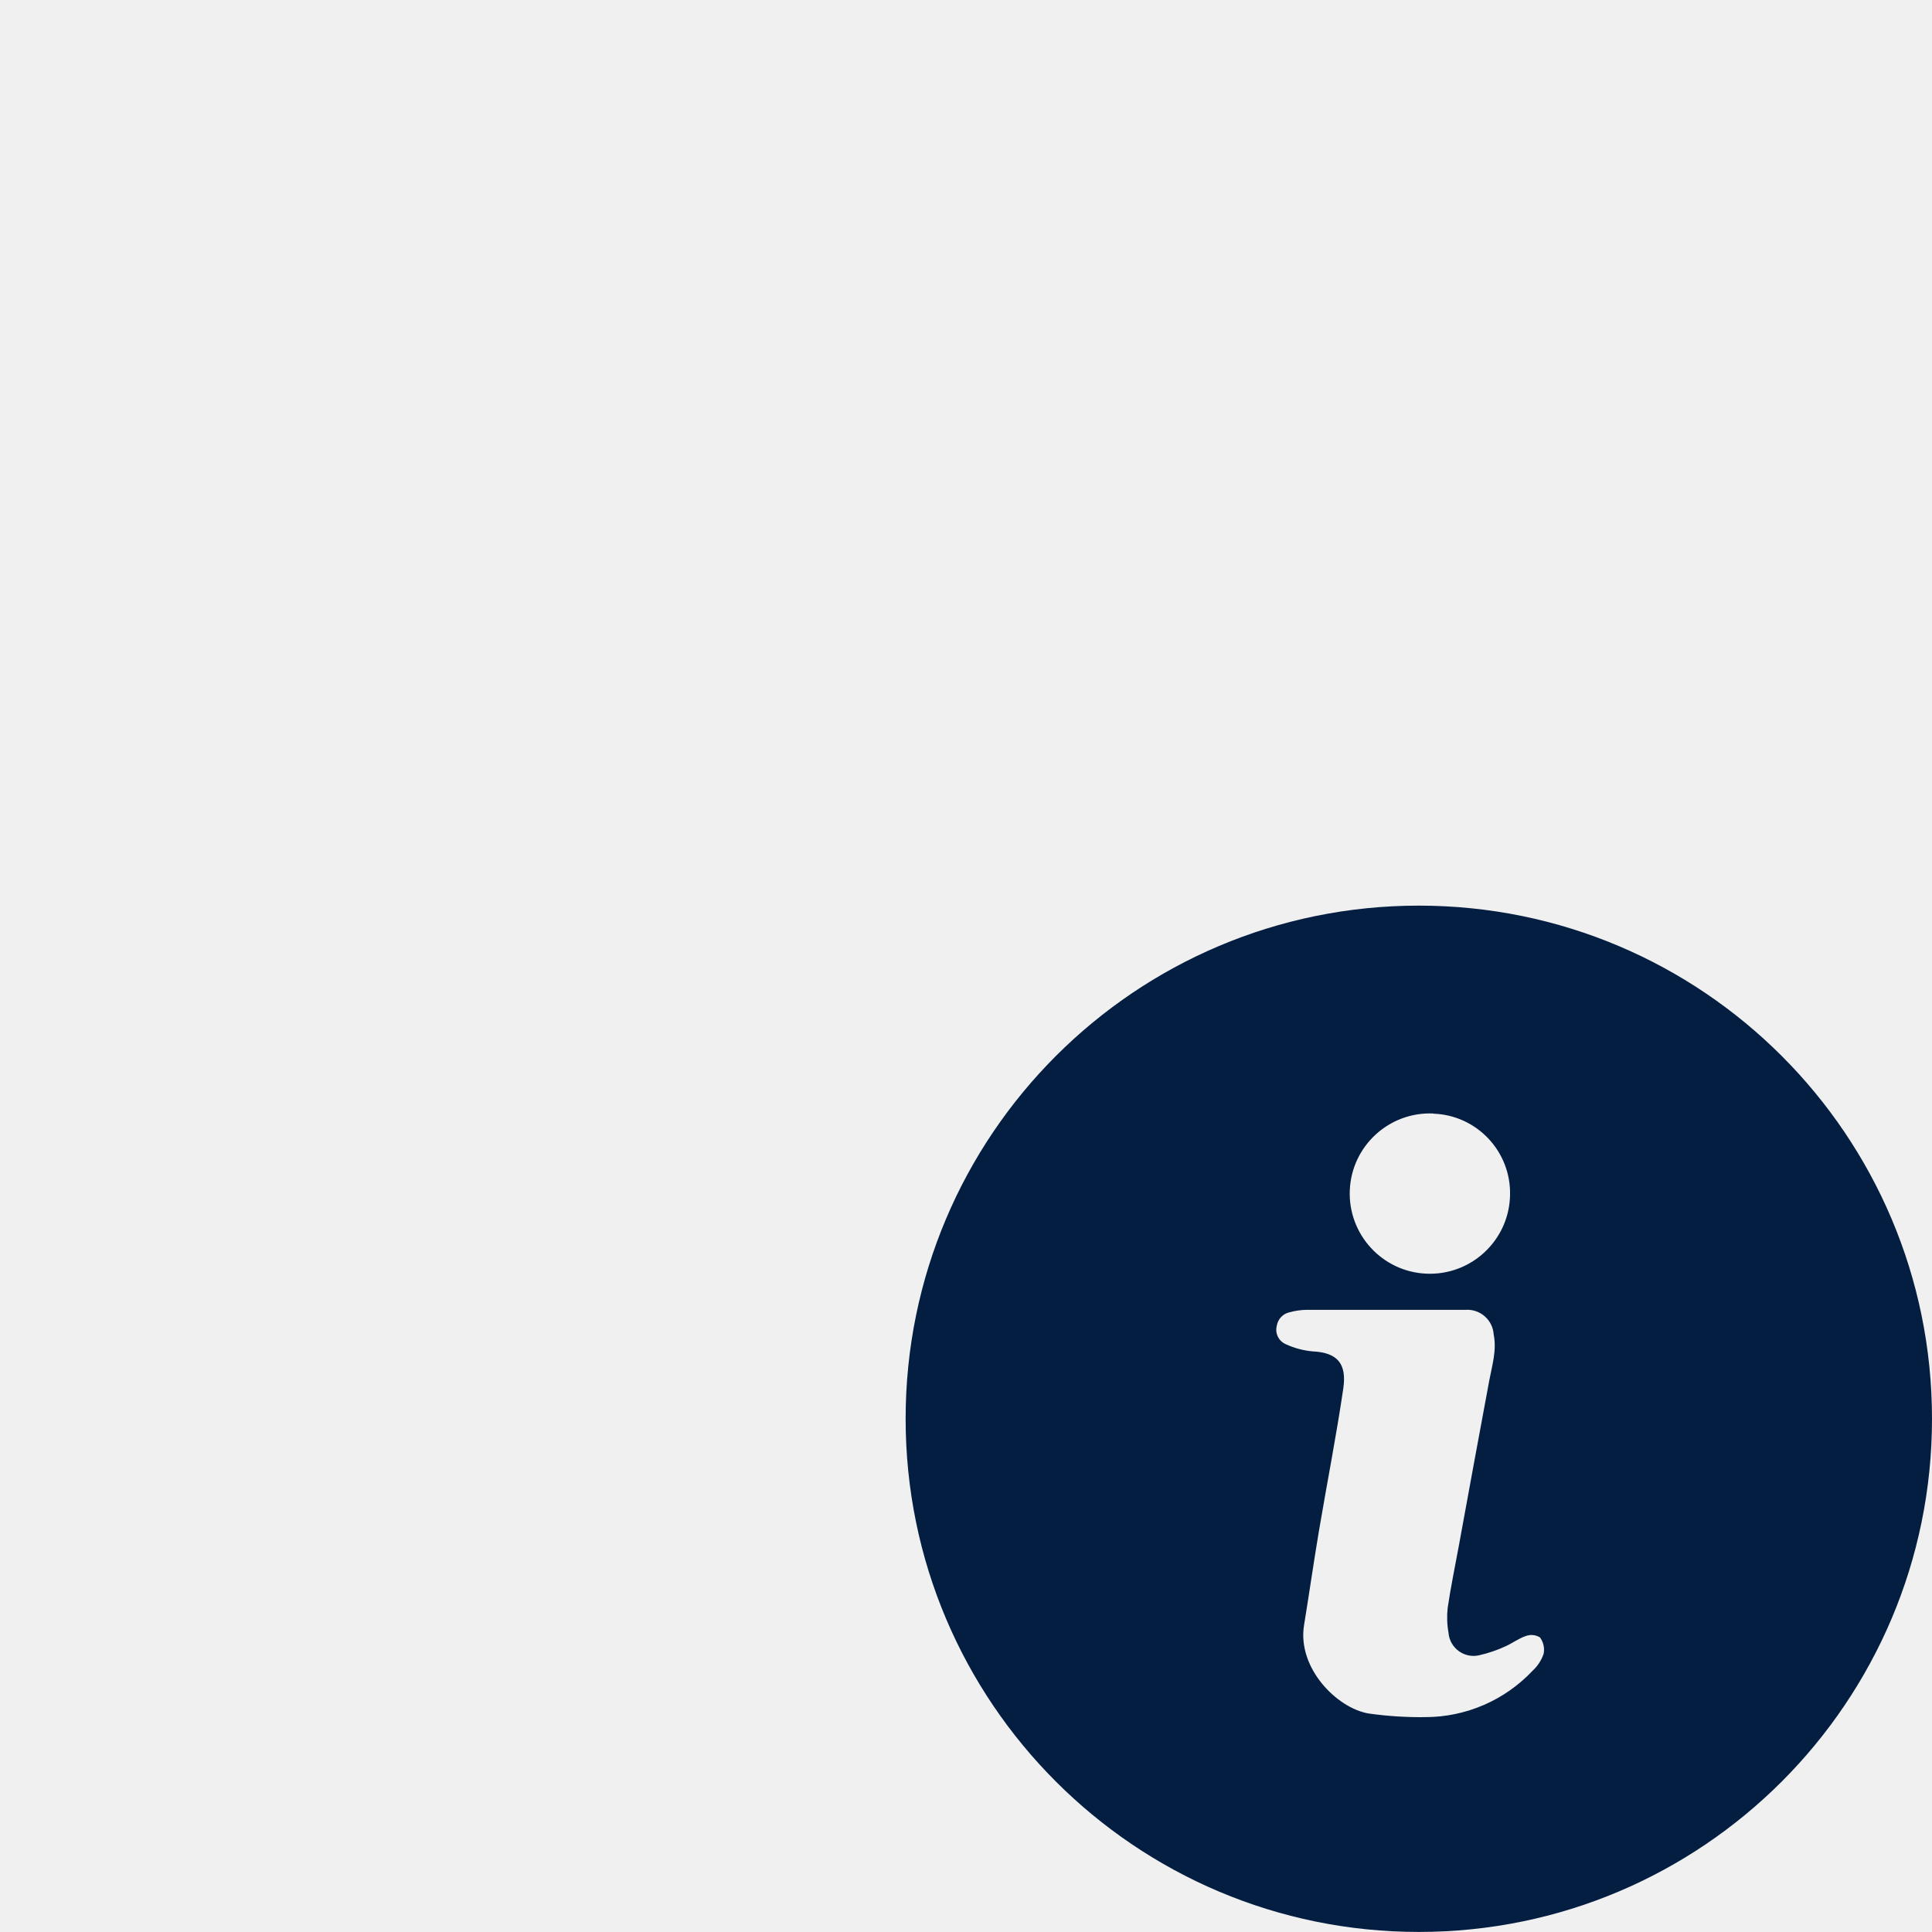
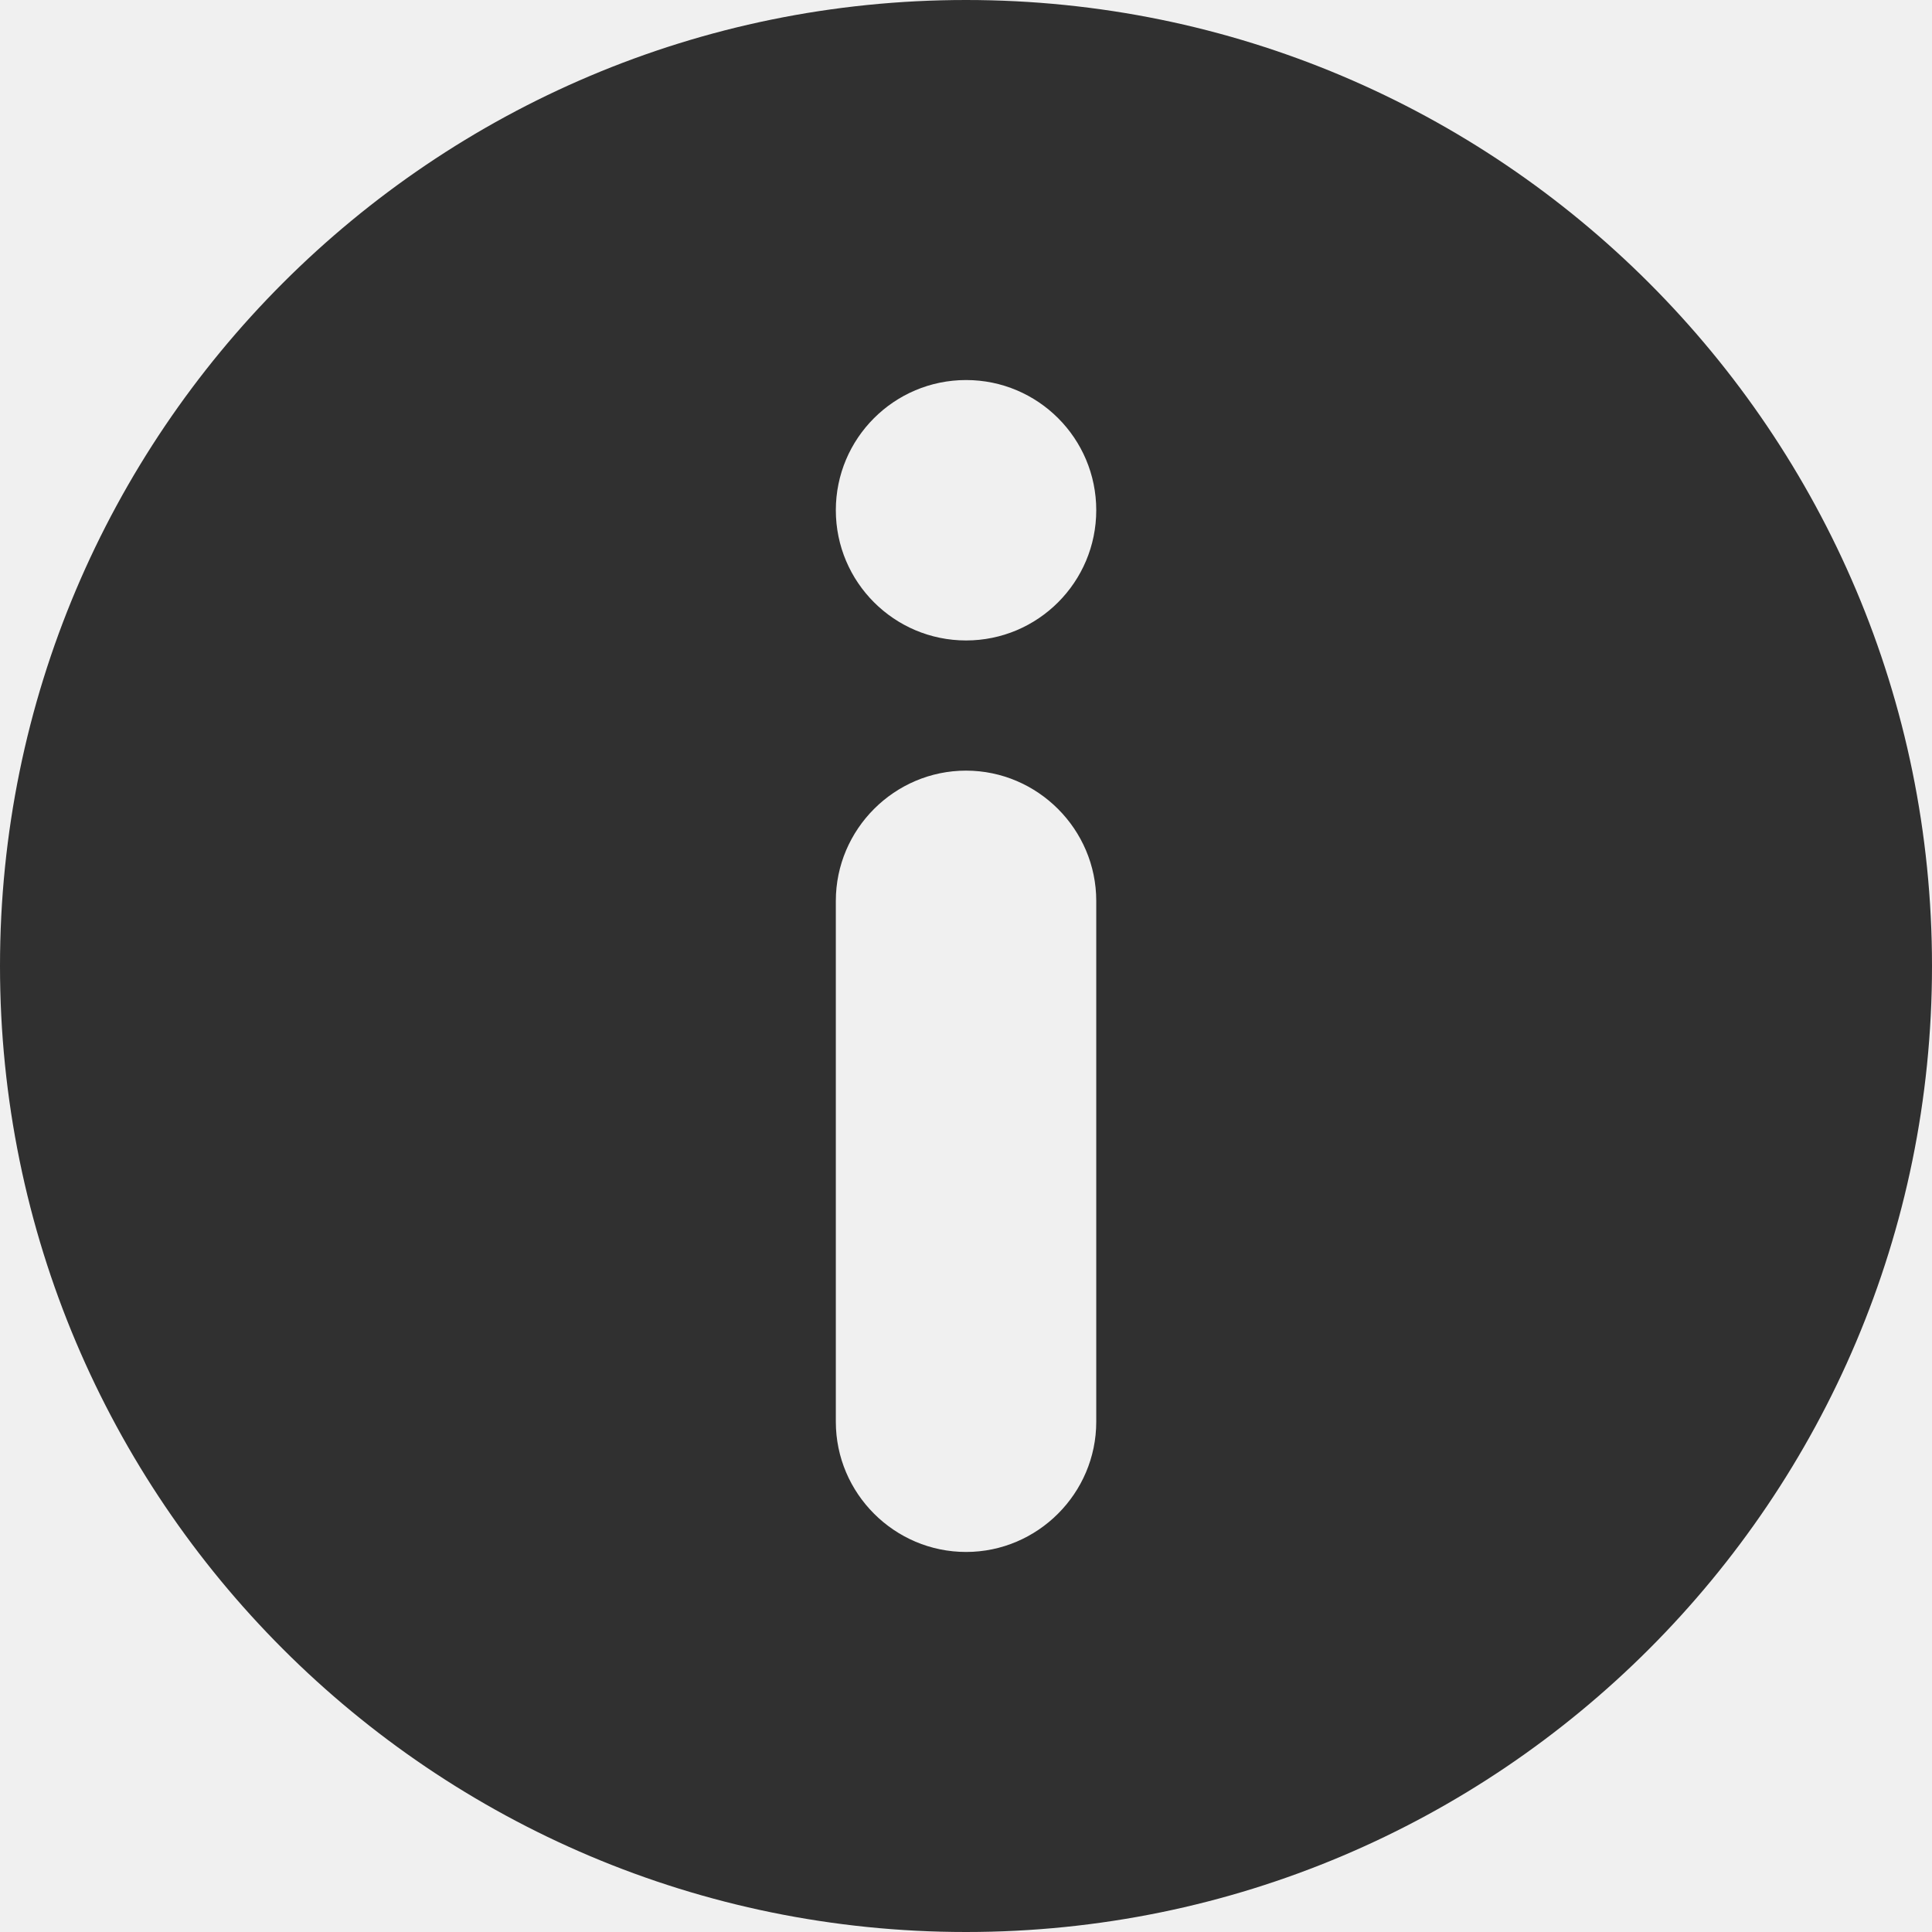
- <svg xmlns="http://www.w3.org/2000/svg" width="512" height="512" viewBox="0 0 32 32" fill="none">
-   <g clip-path="url(#clip0)">
-     <path fill-rule="evenodd" clip-rule="evenodd" d="M 23.5 15 C 28.194 15 32 18.805 32 23.5 C 32 28.193 28.194 31.999 23.5 31.999 C 18.806 31.999 15 28.193 15 23.5 C 15 18.805 18.806 15 23.5 15 Z M 24.272 21.695 L 24.268 21.695 L 21.642 21.695 C 21.547 21.696 21.452 21.71 21.361 21.735 C 21.249 21.758 21.164 21.849 21.147 21.962 C 21.116 22.084 21.178 22.211 21.294 22.263 C 21.434 22.328 21.585 22.369 21.74 22.383 C 22.146 22.402 22.31 22.58 22.249 22.998 C 22.134 23.781 21.981 24.557 21.849 25.338 C 21.76 25.865 21.685 26.393 21.599 26.919 C 21.484 27.628 22.145 28.294 22.67 28.381 C 22.981 28.425 23.295 28.445 23.609 28.441 C 24.281 28.44 24.924 28.162 25.385 27.672 C 25.469 27.595 25.532 27.498 25.568 27.39 C 25.586 27.296 25.564 27.198 25.507 27.121 C 25.438 27.078 25.353 27.069 25.277 27.096 C 25.157 27.135 25.05 27.217 24.933 27.269 C 24.797 27.332 24.654 27.381 24.506 27.415 C 24.283 27.47 24.057 27.333 24.002 27.109 C 23.997 27.088 23.994 27.066 23.992 27.043 C 23.967 26.907 23.963 26.768 23.978 26.631 C 24.028 26.292 24.098 25.955 24.16 25.619 C 24.327 24.702 24.496 23.784 24.667 22.865 C 24.714 22.614 24.793 22.367 24.74 22.102 C 24.724 21.86 24.514 21.678 24.272 21.695 Z M 23.742 18.443 C 23.009 18.411 22.389 18.979 22.357 19.711 C 22.325 20.444 22.893 21.064 23.625 21.096 C 24.358 21.128 24.978 20.56 25.01 19.828 C 25.01 19.818 25.011 19.808 25.011 19.799 C 25.031 19.076 24.464 18.471 23.742 18.446 L 23.742 18.443 Z" fill="#041E42" />
-   </g>
-   <defs>
-     <clipPath id="clip0">
-       <rect width="32" height="32" fill="white" />
-     </clipPath>
-   </defs>
+ <svg xmlns="http://www.w3.org/2000/svg" width="512" height="512" viewBox="0 0 24 24" fill="none">
+   <path d="M12 0C18.627 0 24 5.373 24 12C24 18.627 18.627 24 12 24C5.373 24 0 18.627 0 12C0 5.373 5.373 0 12 0ZM12.001 9.573C11.111 9.573 10.383 10.302 10.383 11.191V17.662C10.383 18.552 11.111 19.279 12.001 19.279C12.89 19.279 13.618 18.551 13.618 17.662V11.191C13.618 10.302 12.89 9.574 12.001 9.573ZM12.001 4.721C11.108 4.721 10.383 5.445 10.383 6.338C10.383 7.231 11.108 7.956 12.001 7.956C12.894 7.956 13.618 7.231 13.618 6.338C13.618 5.445 12.894 4.721 12.001 4.721Z" fill="black" fill-opacity="0.8" />
</svg>
